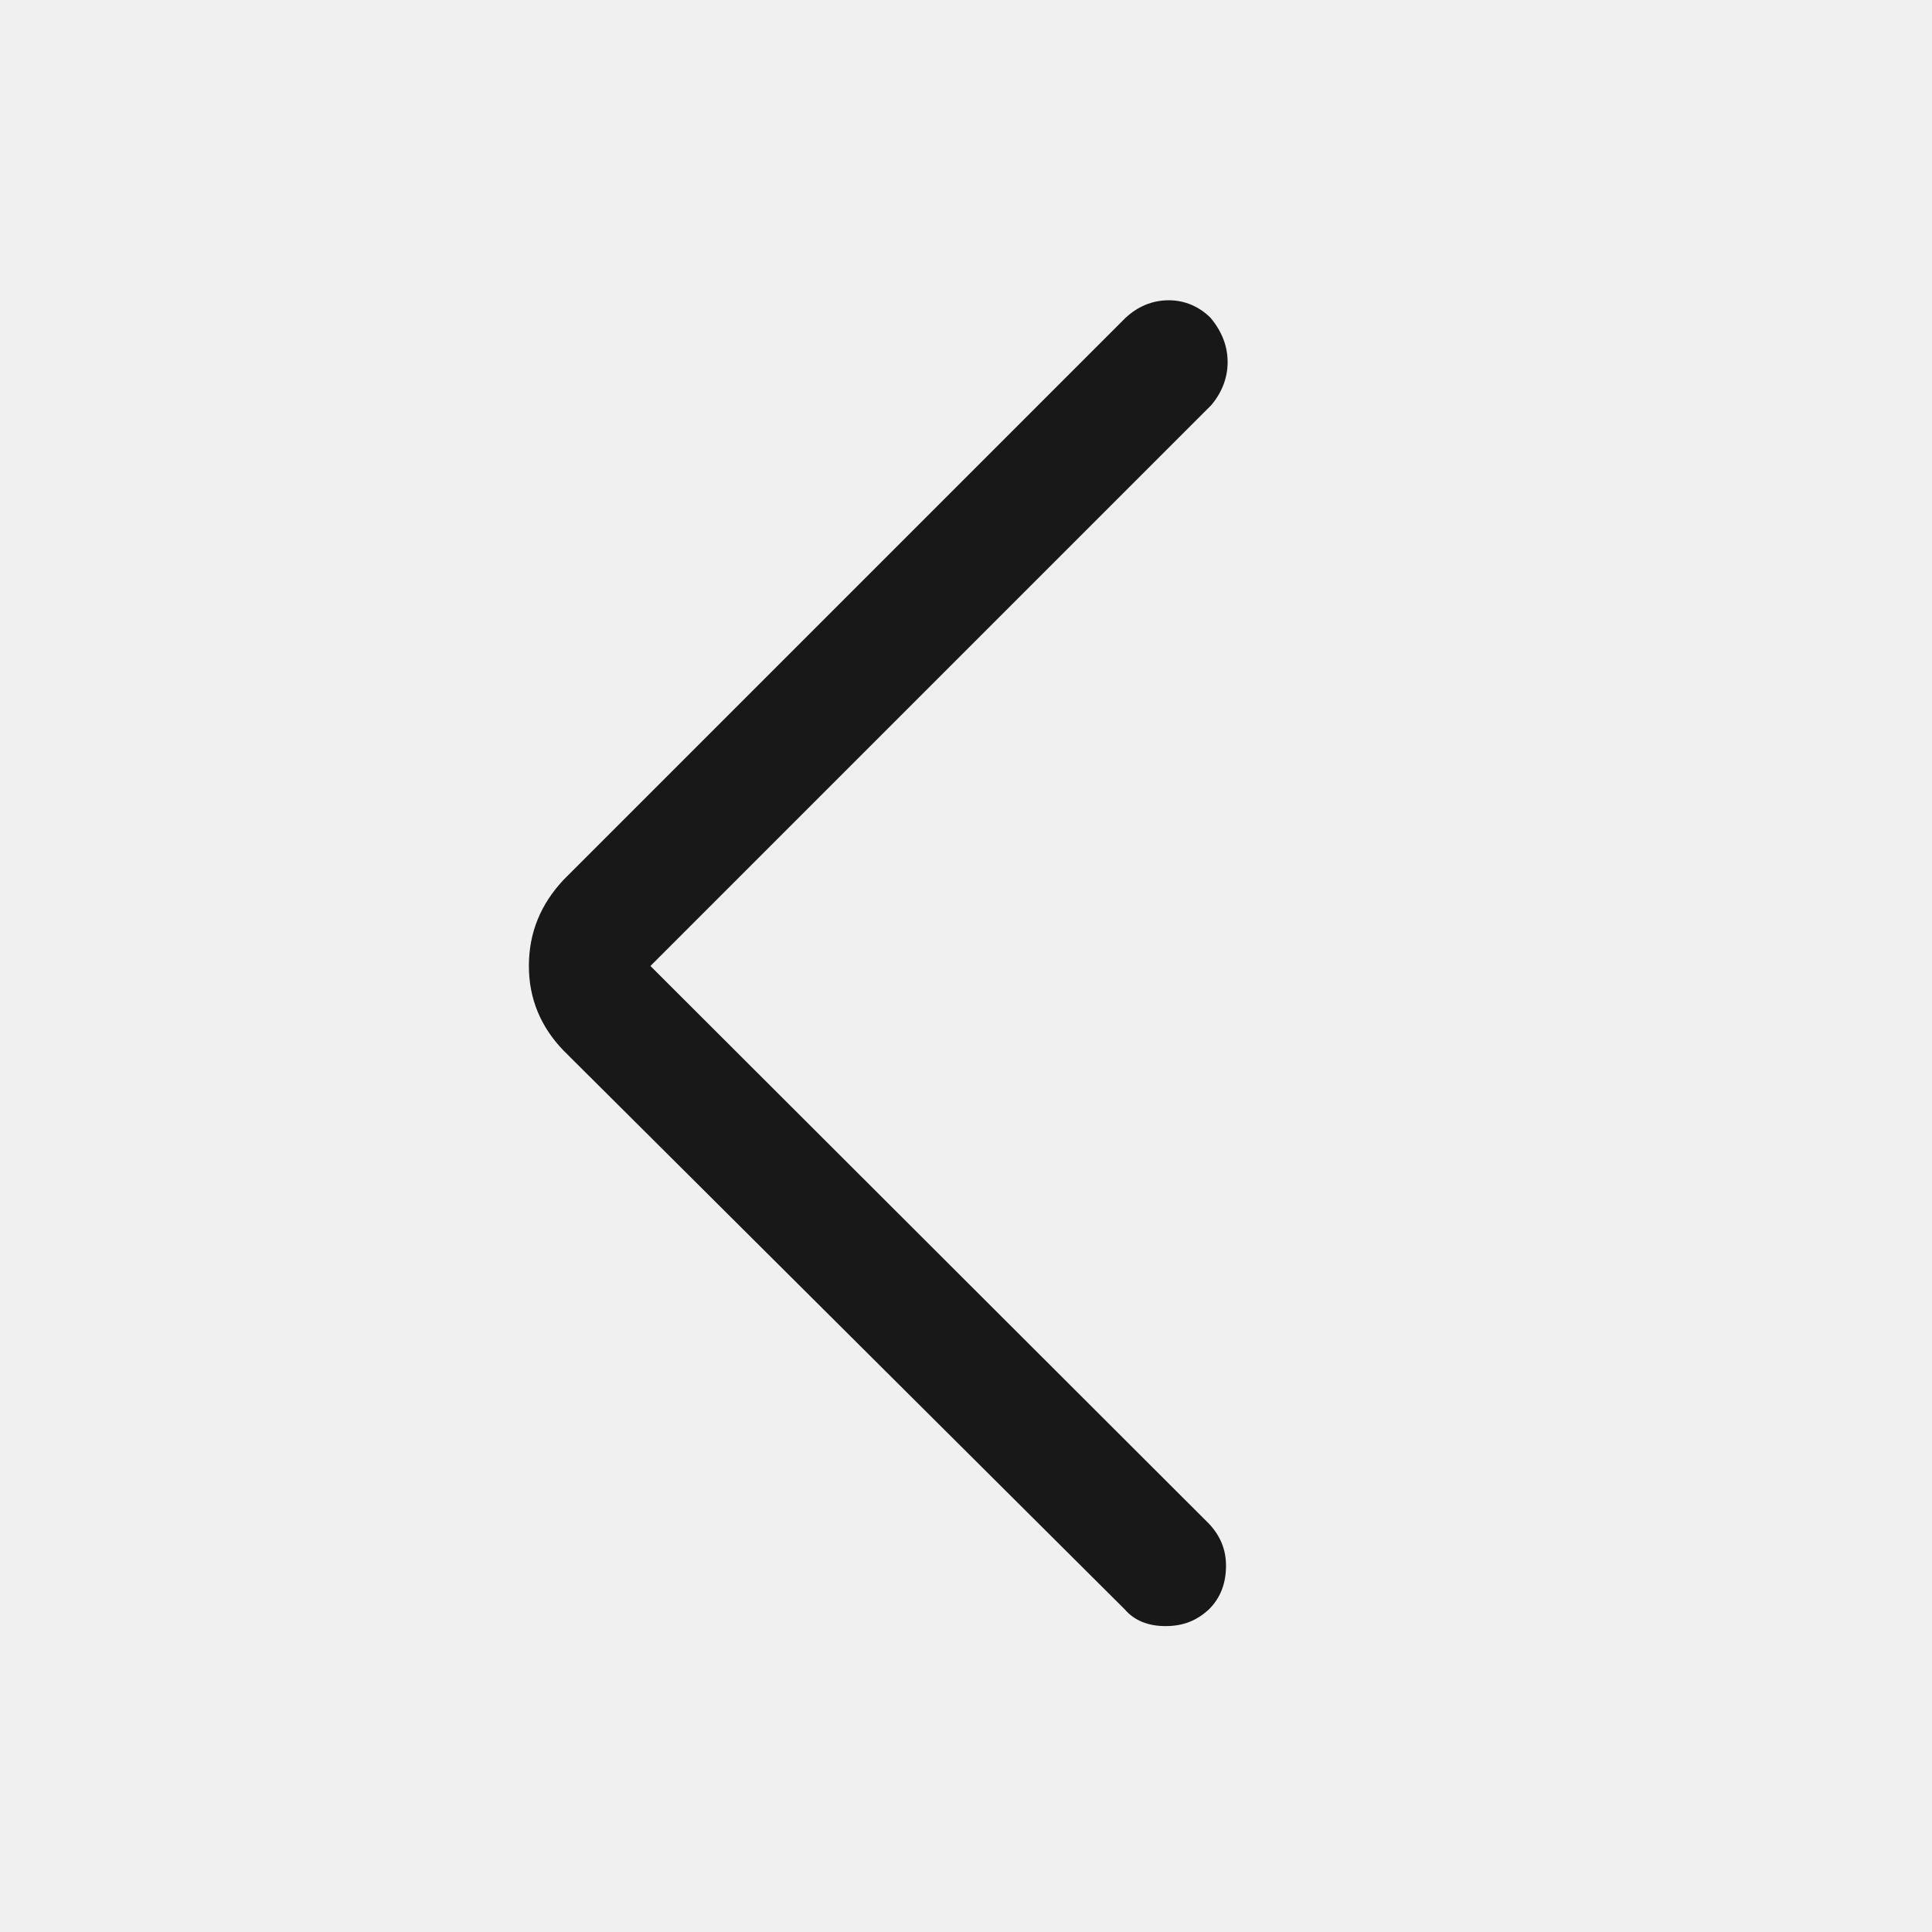
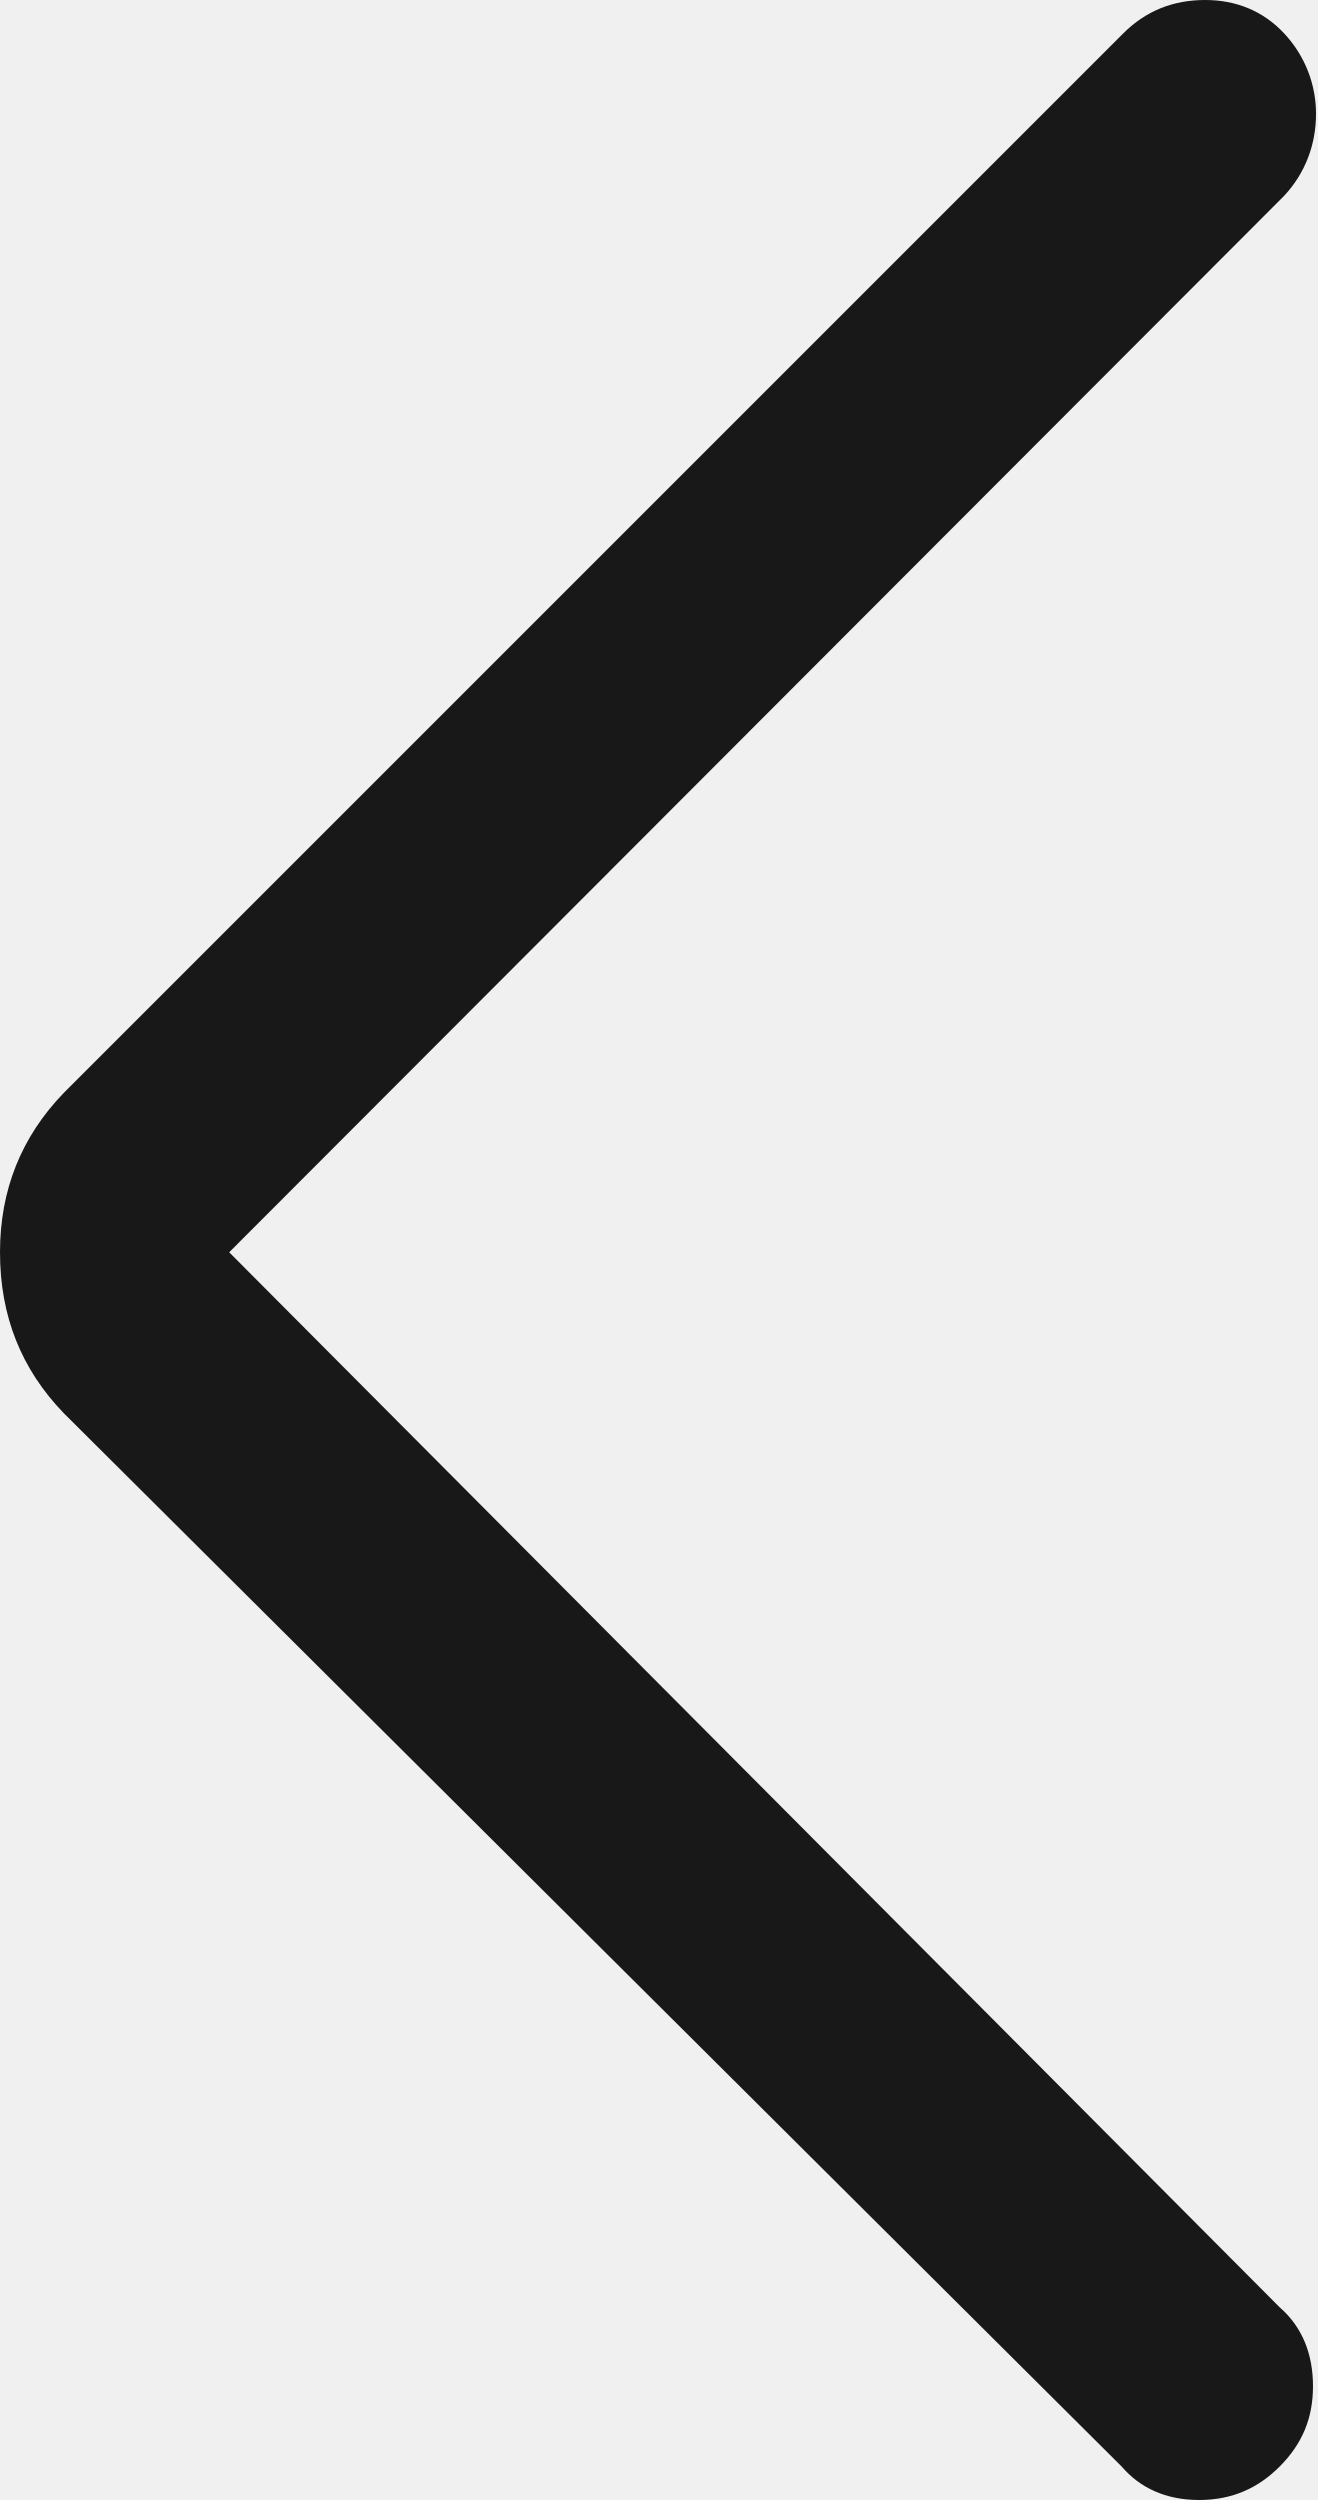
- <svg xmlns="http://www.w3.org/2000/svg" width="24" height="24" viewBox="0 0 24 24" fill="none">
-   <defs>
-     <clipPath id="clip38_3044">
-       <rect width="24" height="24" fill="white" fill-opacity="0" />
-     </clipPath>
-   </defs>
-   <g clip-path="url(#clip38_3044)">
-     <path d="M8.08 12L15.04 5.04C15.18 4.88 15.25 4.69 15.25 4.5C15.25 4.3 15.18 4.12 15.04 3.95C14.9 3.81 14.72 3.73 14.52 3.73C14.31 3.73 14.13 3.81 13.98 3.95L7 10.93C6.72 11.23 6.57 11.58 6.57 12C6.57 12.41 6.72 12.76 7 13.05L13.97 19.99C14.09 20.13 14.26 20.2 14.48 20.2C14.7 20.2 14.87 20.13 15.02 19.99C15.16 19.85 15.23 19.67 15.23 19.45C15.23 19.25 15.16 19.08 15.02 18.93L8.08 12Z" fill="#000000" fill-opacity="0.898" fill-rule="nonzero" />
-   </g>
+ <svg xmlns="http://www.w3.org/2000/svg" width="8.68" height="16.47" viewBox="0 0 8.68 16.47" fill="none">
+   <defs />
+   <path id="path" d="M1.51 8.25L8.46 1.29C8.6 1.14 8.67 0.95 8.67 0.75C8.67 0.56 8.6 0.37 8.46 0.22C8.32 0.07 8.14 0 7.94 0C7.73 0 7.55 0.07 7.4 0.22L0.42 7.2C0.14 7.49 0 7.84 0 8.25C0 8.67 0.14 9.02 0.42 9.31L7.39 16.25C7.51 16.39 7.68 16.47 7.9 16.47C8.12 16.47 8.29 16.39 8.43 16.25C8.58 16.1 8.65 15.93 8.65 15.72C8.65 15.51 8.58 15.33 8.43 15.2L1.51 8.25Z" fill="#000000" fill-opacity="0.898" fill-rule="nonzero" />
</svg>
